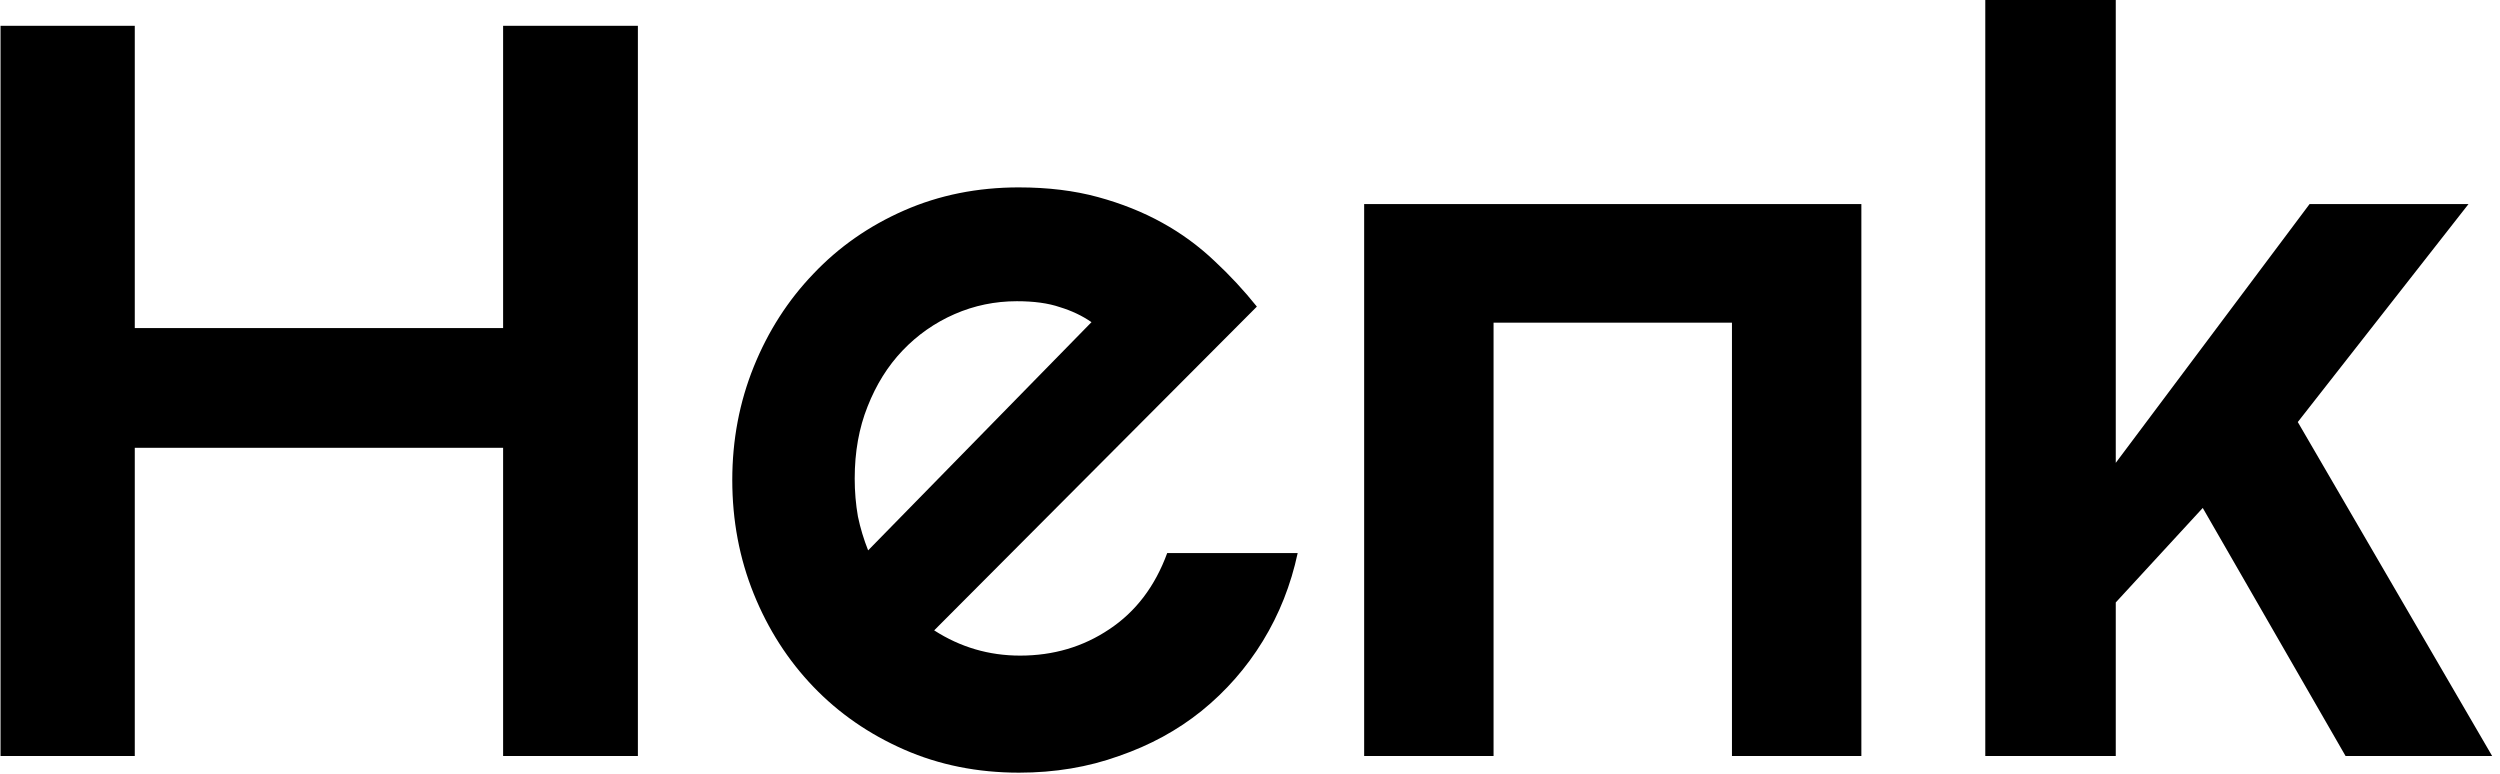
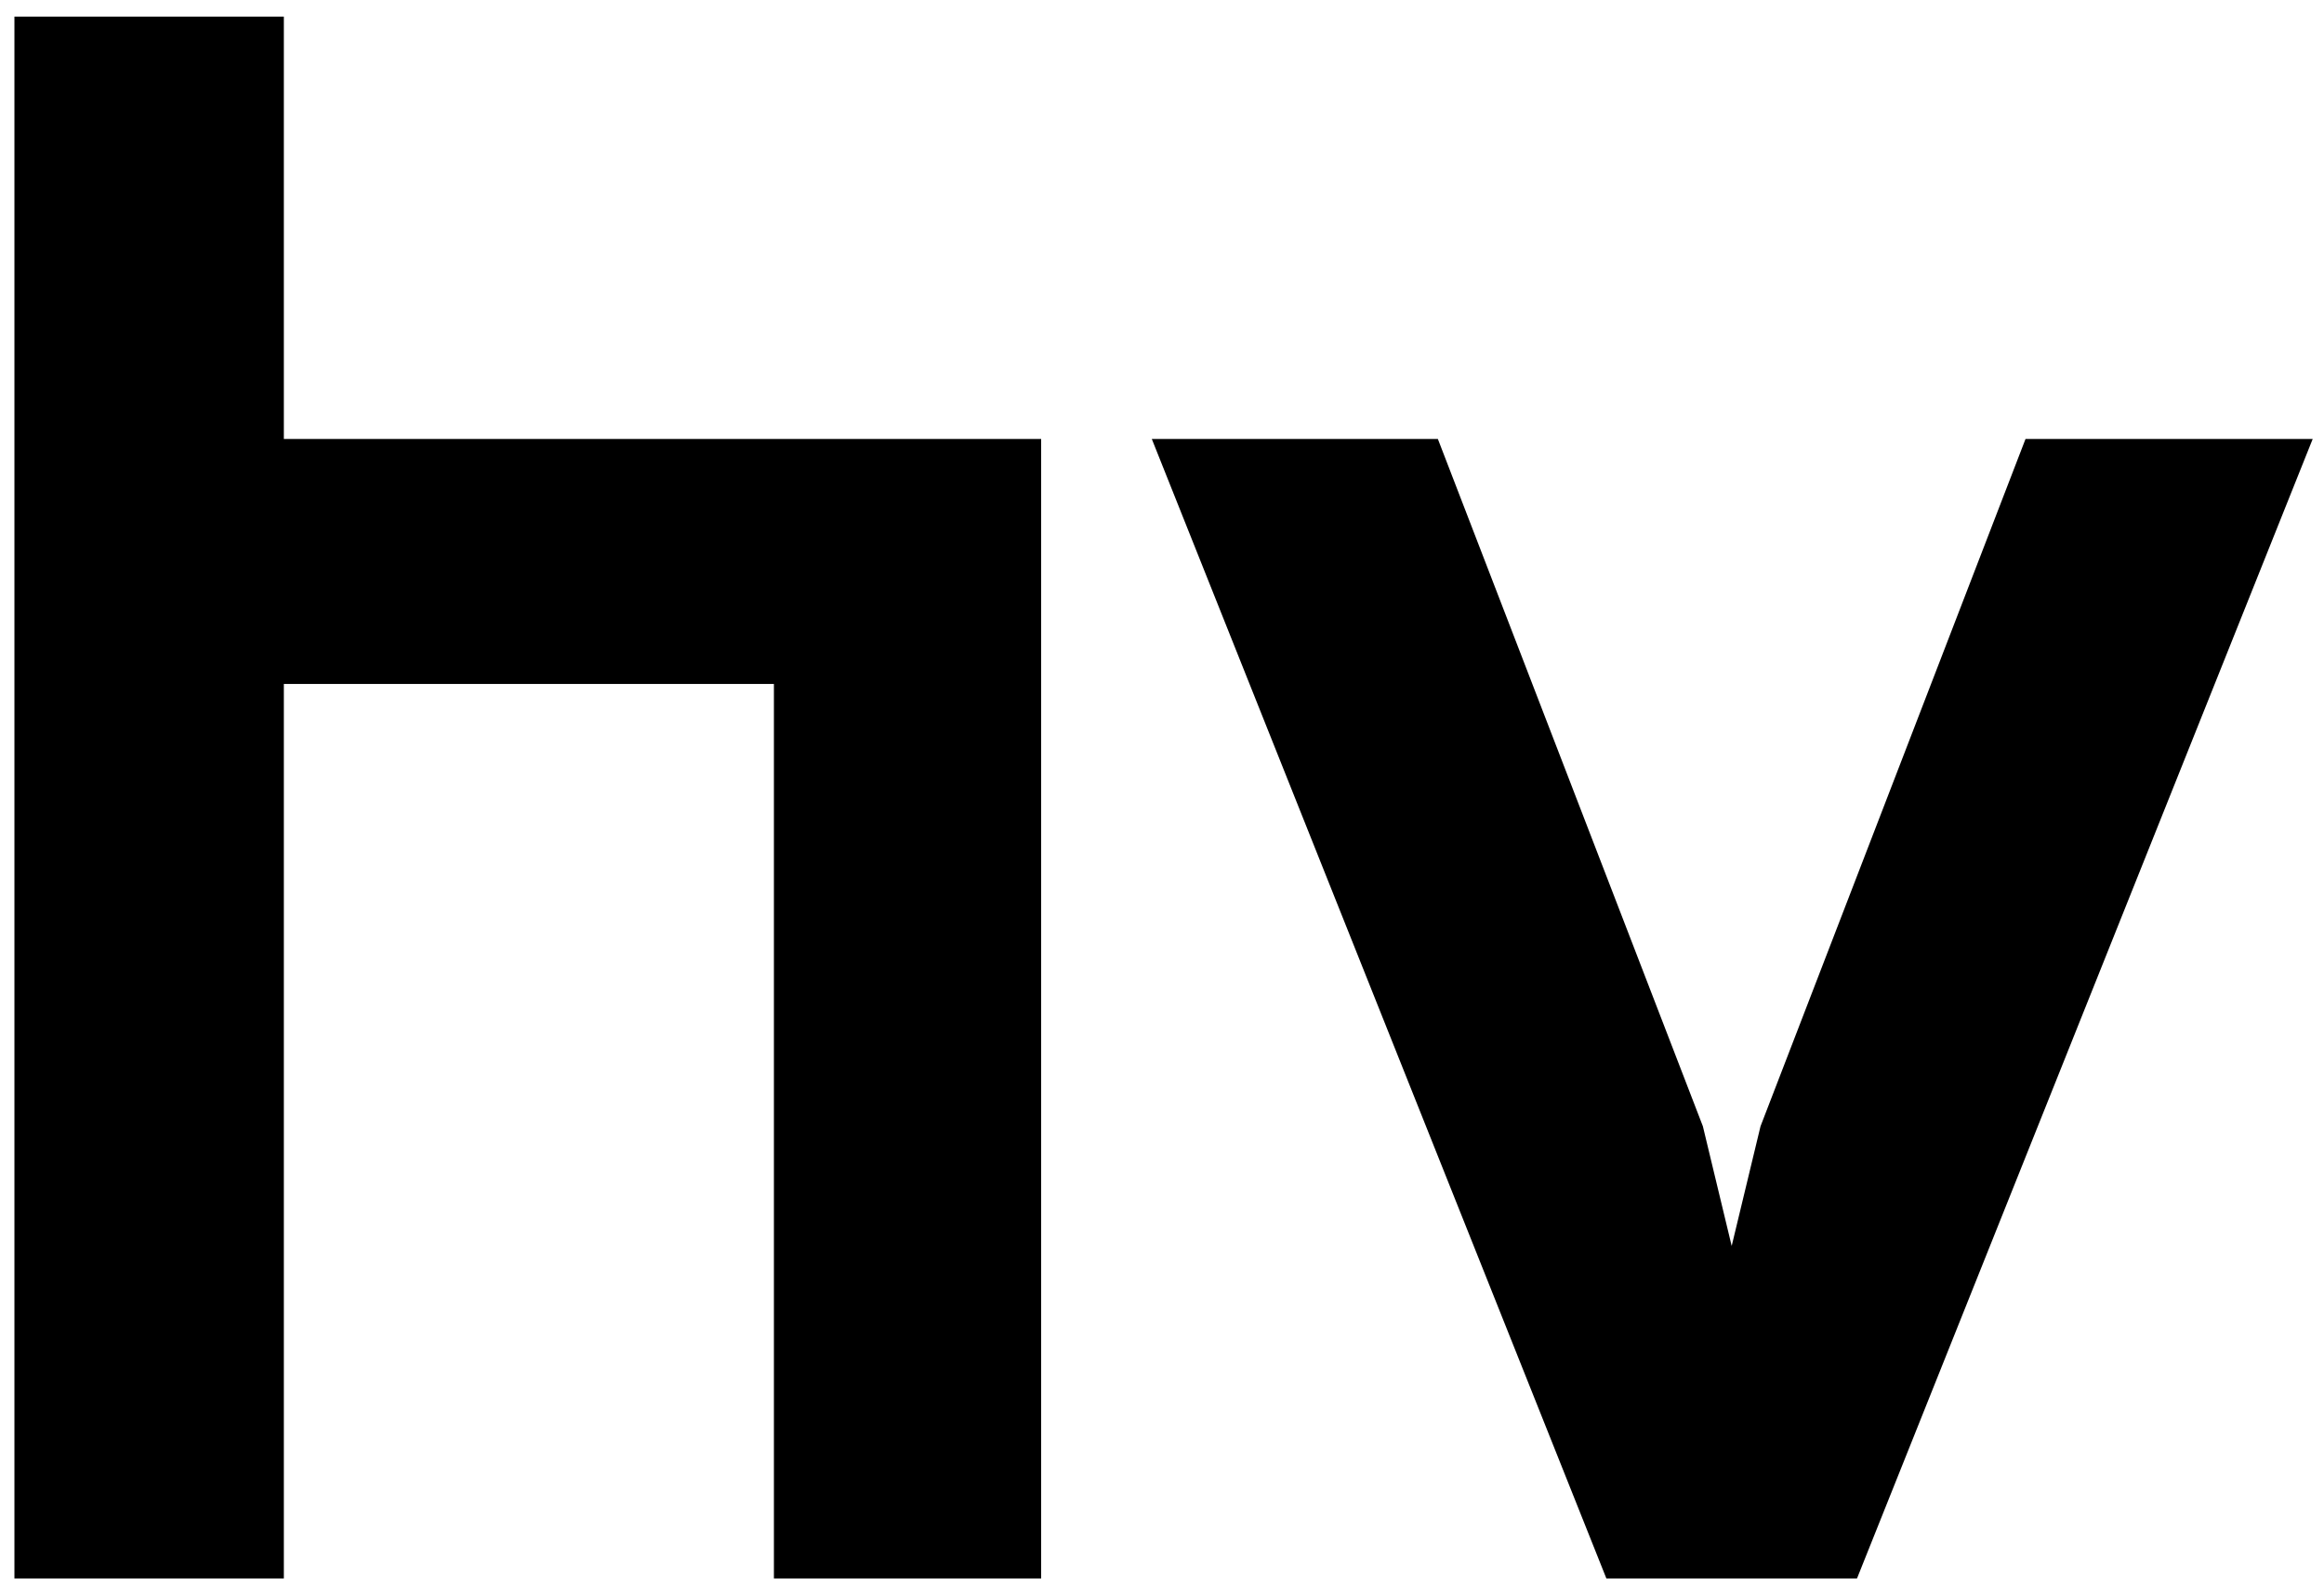
- <svg xmlns="http://www.w3.org/2000/svg" width="291" height="90" viewBox="0 0 291 90" fill="none">
-   <path d="M15.688 3v35.188h42.874V3H74.25v85H58.562V52.125H15.688V88H.062V3h15.626Zm102.925 18.813c3.375 0 6.437.375 9.187 1.125 2.75.75 5.25 1.75 7.5 3a29.504 29.504 0 0 1 6.063 4.437 49.457 49.457 0 0 1 4.937 5.313l-37.562 37.687c3.041 1.958 6.375 2.938 10 2.938 3.875 0 7.333-1.021 10.375-3.063 3.083-2.042 5.333-5 6.75-8.875h15.187c-.792 3.708-2.146 7.125-4.062 10.25a31.673 31.673 0 0 1-7.125 8.125c-2.792 2.25-6 4-9.625 5.25-3.584 1.292-7.459 1.938-11.625 1.938-4.834 0-9.292-.896-13.375-2.688-4.084-1.792-7.605-4.23-10.563-7.313-2.958-3.083-5.27-6.687-6.938-10.812-1.666-4.125-2.5-8.542-2.5-13.25 0-4.667.834-9.063 2.5-13.188 1.667-4.124 3.98-7.729 6.938-10.812 2.958-3.125 6.479-5.583 10.563-7.375 4.083-1.792 8.541-2.688 13.375-2.688ZM99.487 55.687c0 1.542.126 3.021.376 4.438a23.96 23.96 0 0 0 1.187 3.938l26-26.563c-1.083-.75-2.312-1.333-3.687-1.75-1.334-.458-3-.688-5-.688-2.542 0-4.959.5-7.25 1.5a18.58 18.58 0 0 0-6.063 4.25c-1.708 1.792-3.062 3.959-4.062 6.5-1 2.5-1.5 5.292-1.5 8.376ZM158.788 88V23.75h57.875V88H201.6V37.562h-27.75V88h-15.062Zm114.237 0L256.4 59.125l-10.125 11V88h-15.188V0h15.188v53.875l22.562-30.125h18.5l-19.875 25.375L290.087 88h-17.062Z" fill="#000" />
+ <svg xmlns="http://www.w3.org/2000/svg" width="131" height="89" viewBox="0 0 131 89" fill="none">
+   <path d="M.813 89V.937H16V24.75h42.688V89H43.624V38.562H16V89H.812Zm64.112-64.25H81.05L95.988 63.5l1.624 6.75 1.626-6.75 14.937-38.75h16.188L104.675 89H90.55L64.925 24.75Z" fill="#000" />
</svg>
